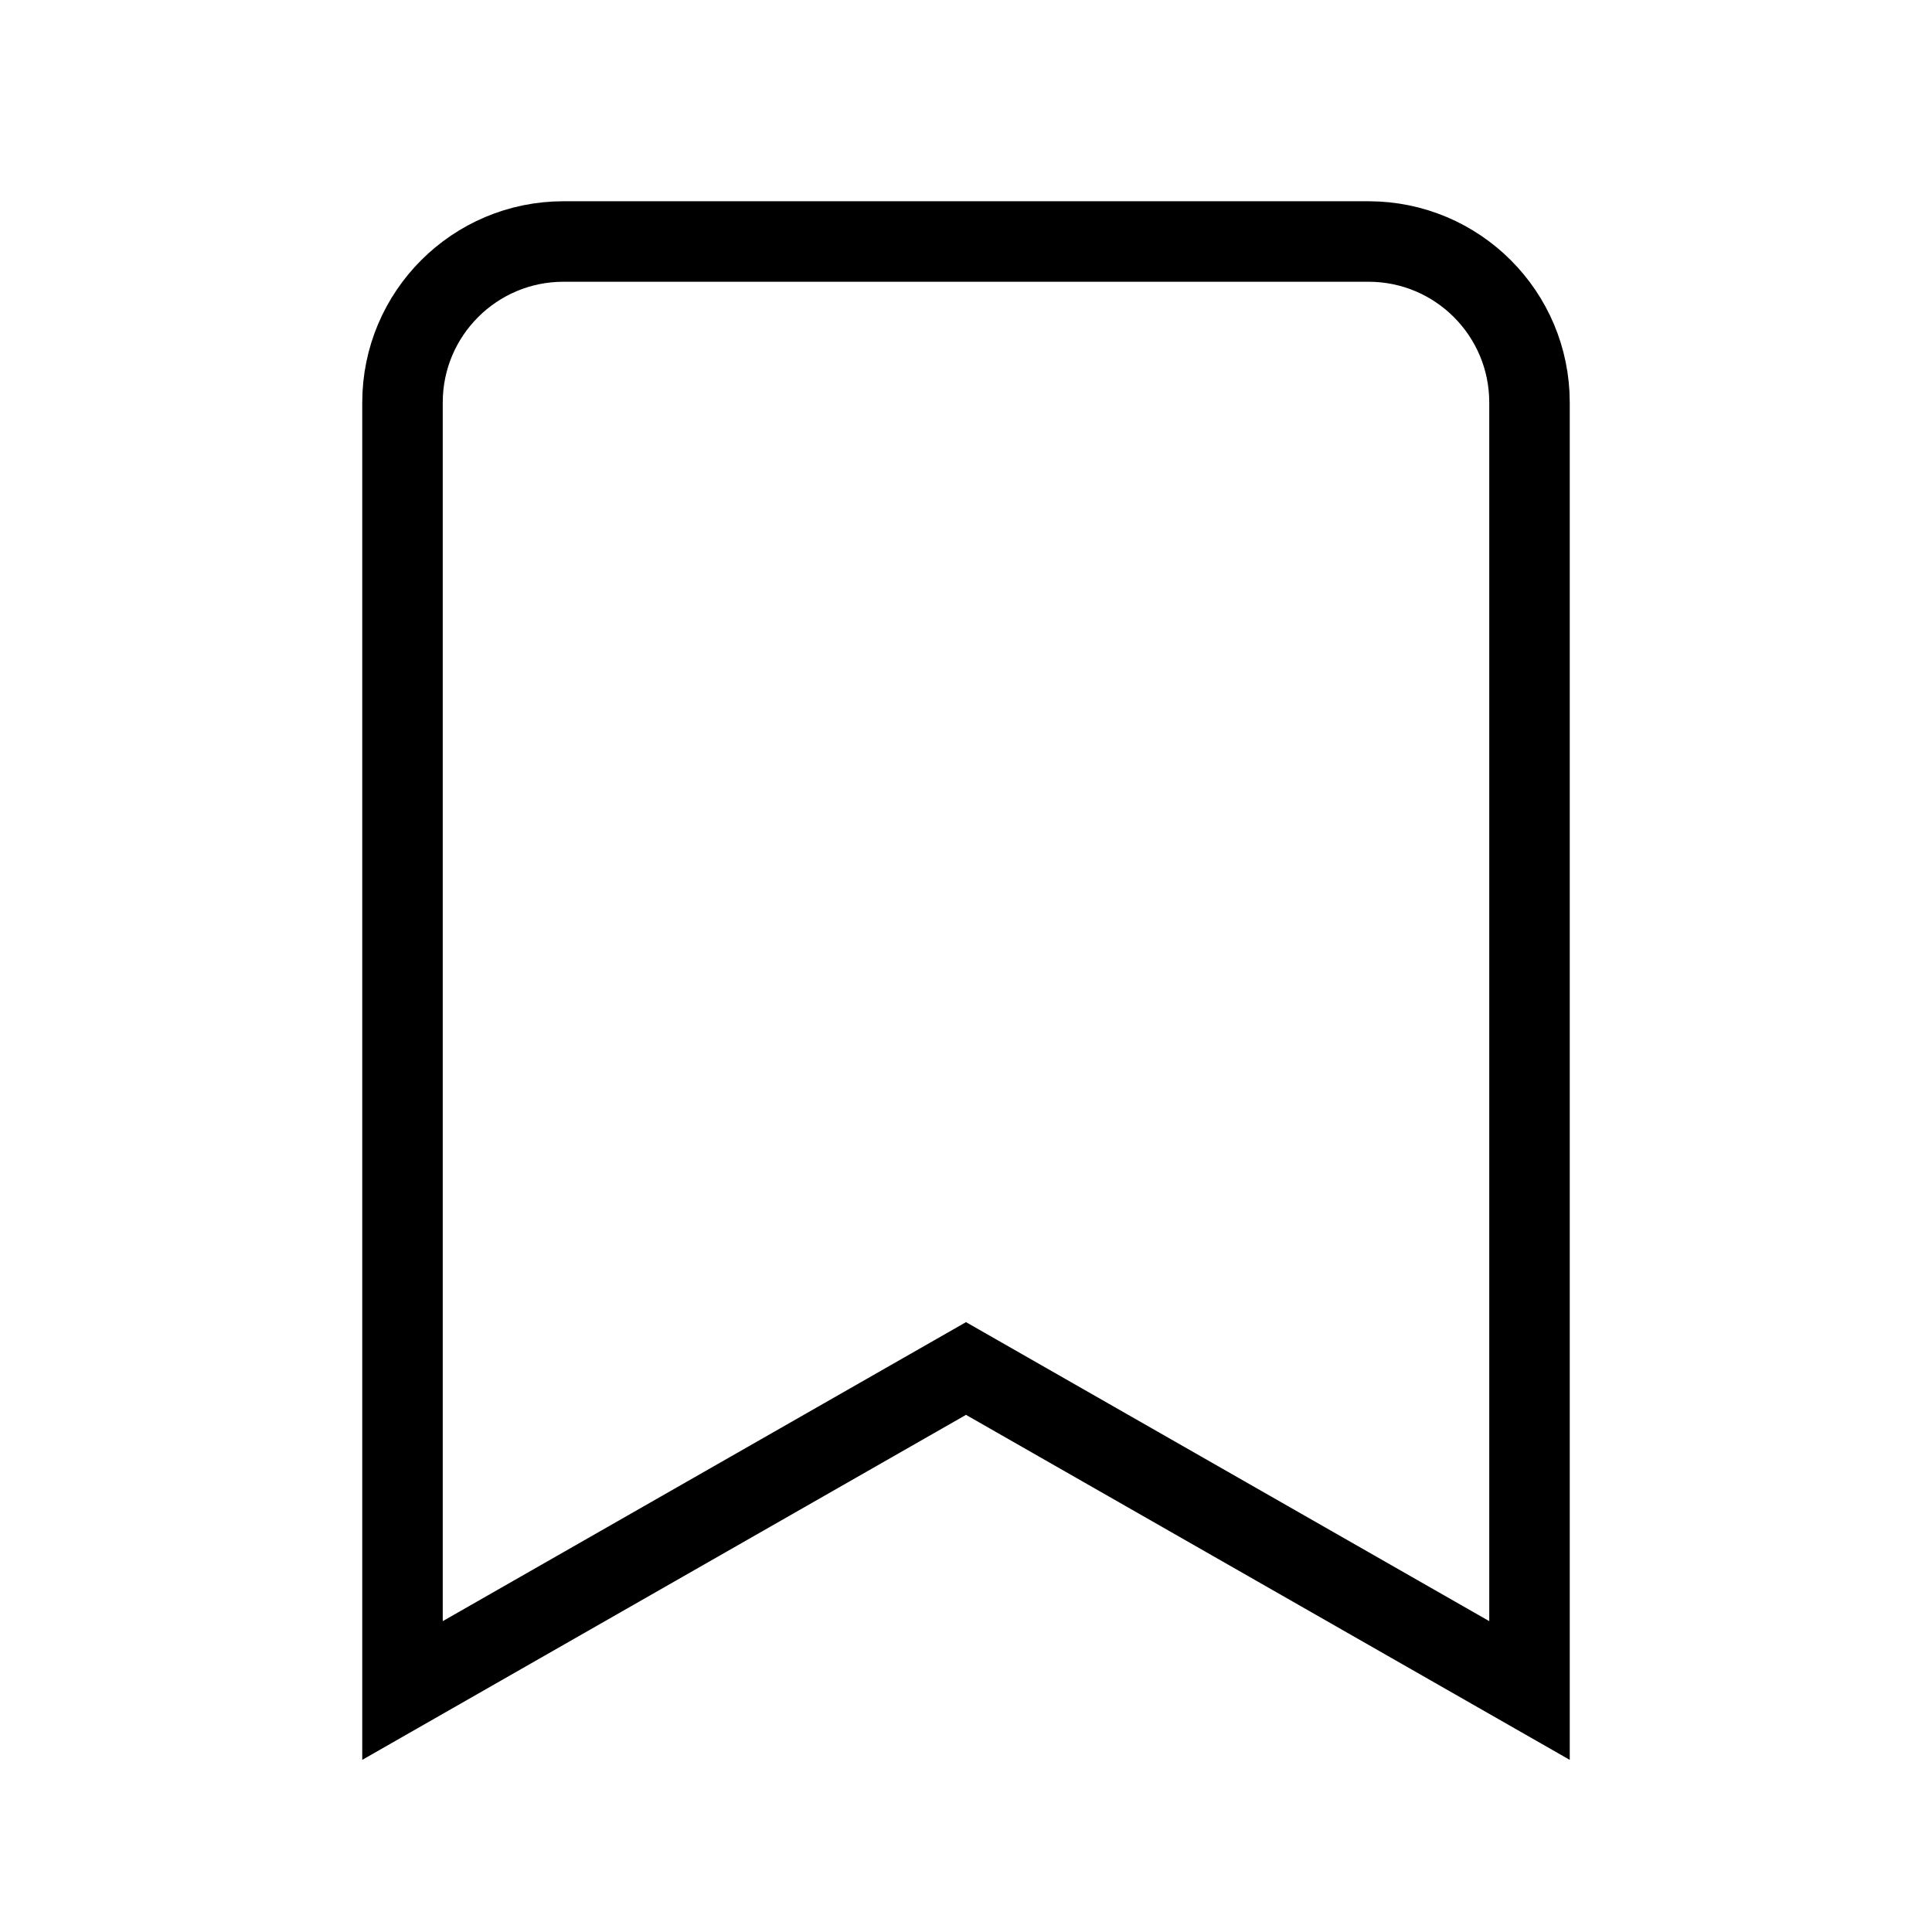
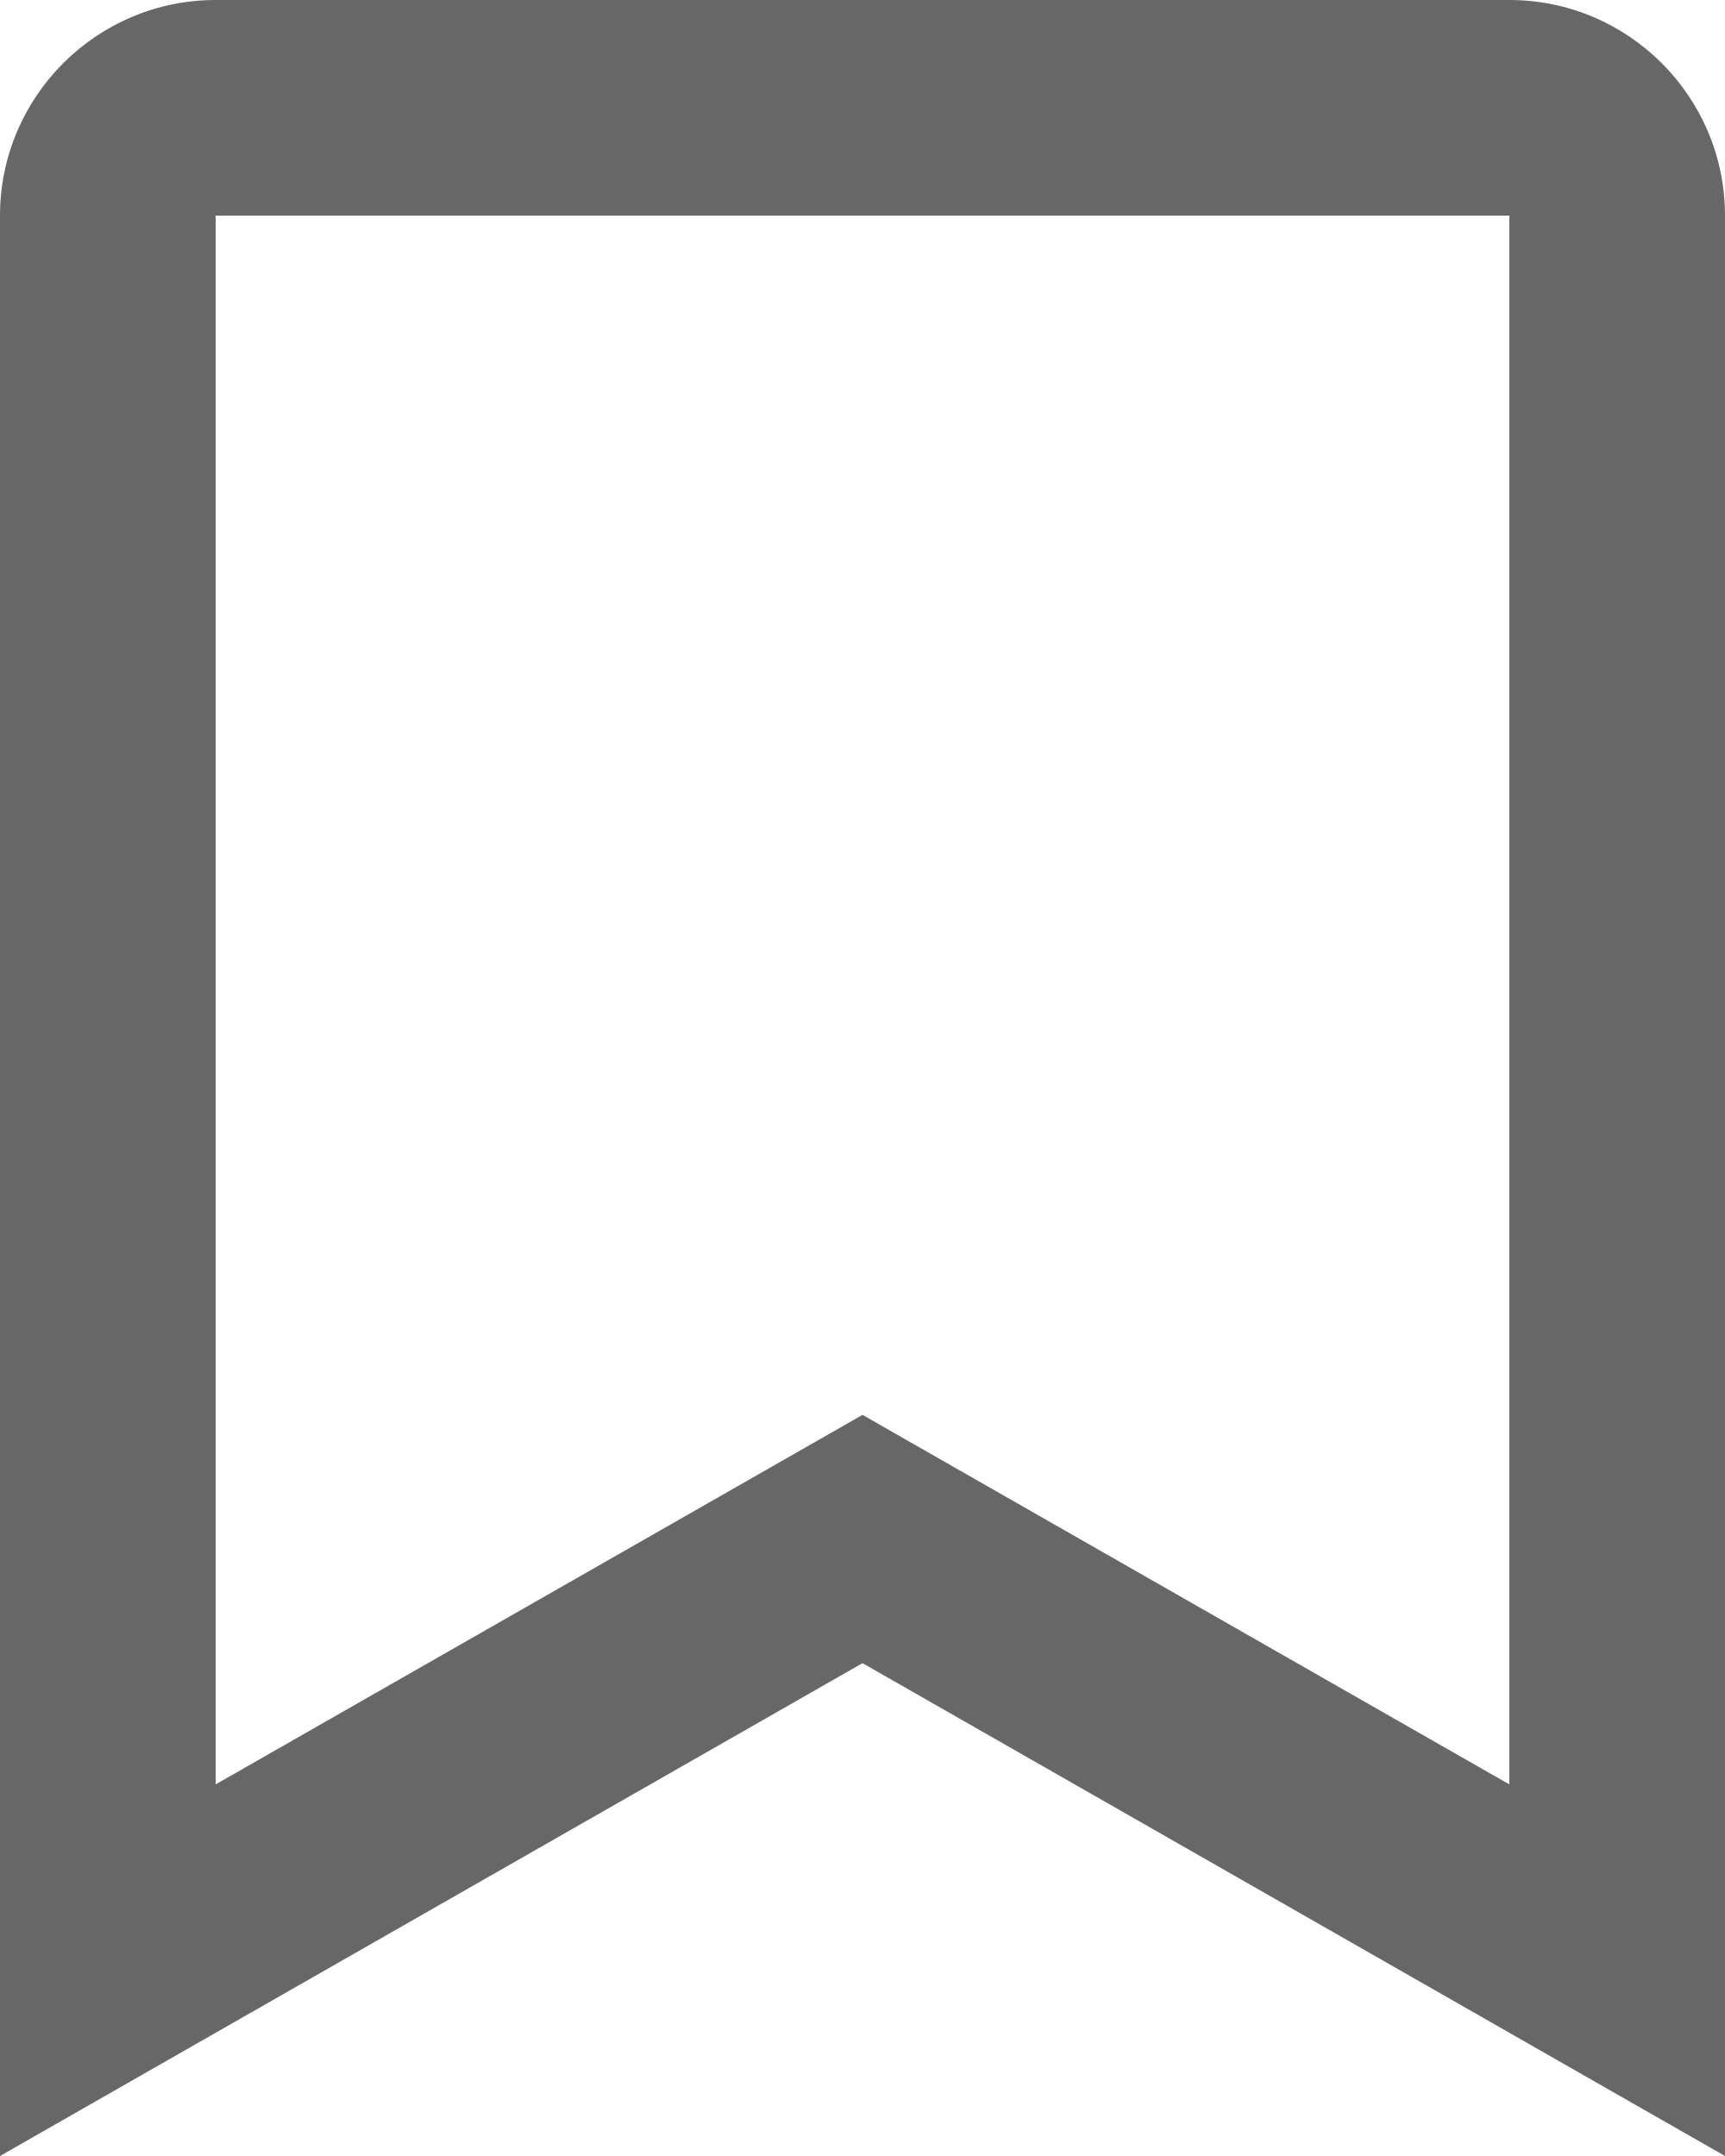
- <svg xmlns="http://www.w3.org/2000/svg" width="24" height="24" viewBox="0 0 24 24" fill="none" stroke="currentColor" strokeWidth="2" strokeLinecap="round" strokeLinejoin="round" class="lucide lucide-bookmark h-4 w-4">
-   <path d="m19 21-7-4-7 4V5a2 2 0 0 1 2-2h10a2 2 0 0 1 2 2v16z" />
+ <svg xmlns="http://www.w3.org/2000/svg" width="16" height="20" viewBox="0 0 16 20" fill="none">
+   <path d="M14 0H2C0.897 0 0 0.897 0 2V20L8 15.428L16 20V2C16 0.897 15.103 0 14 0ZM14 16.553L8 13.125L2 16.553V2H14V16.553Z" fill="#676767" />
</svg>
